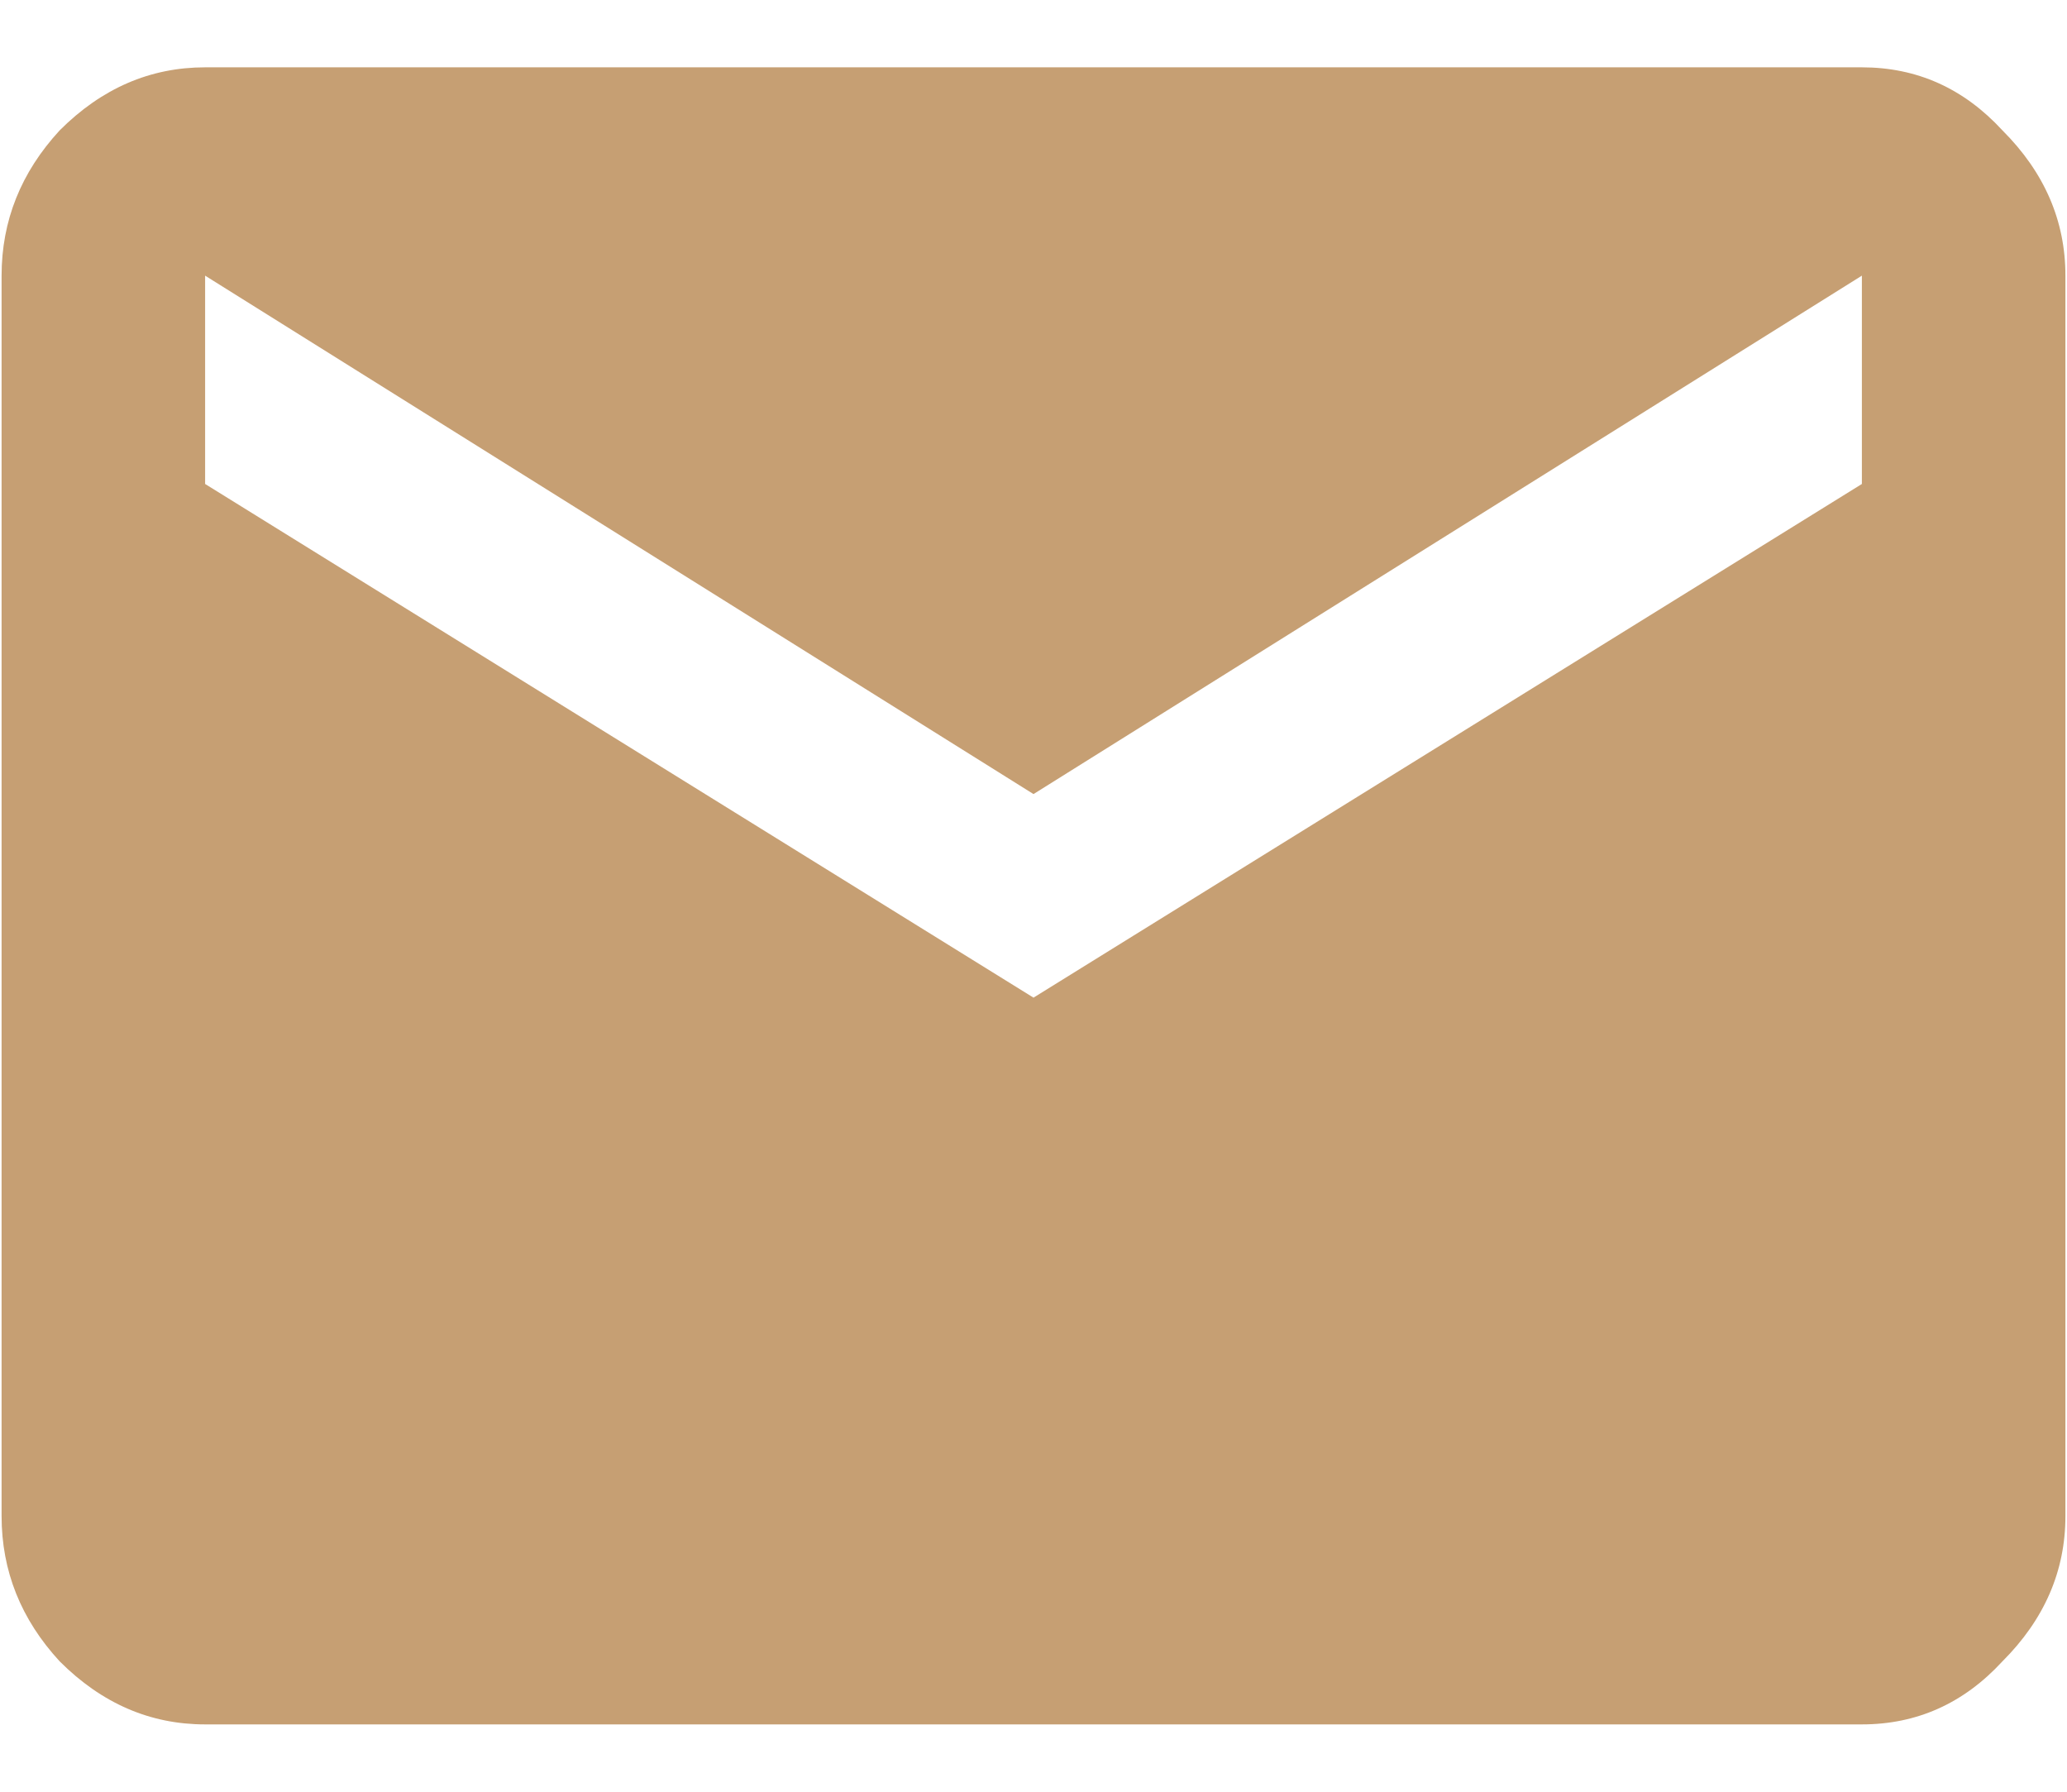
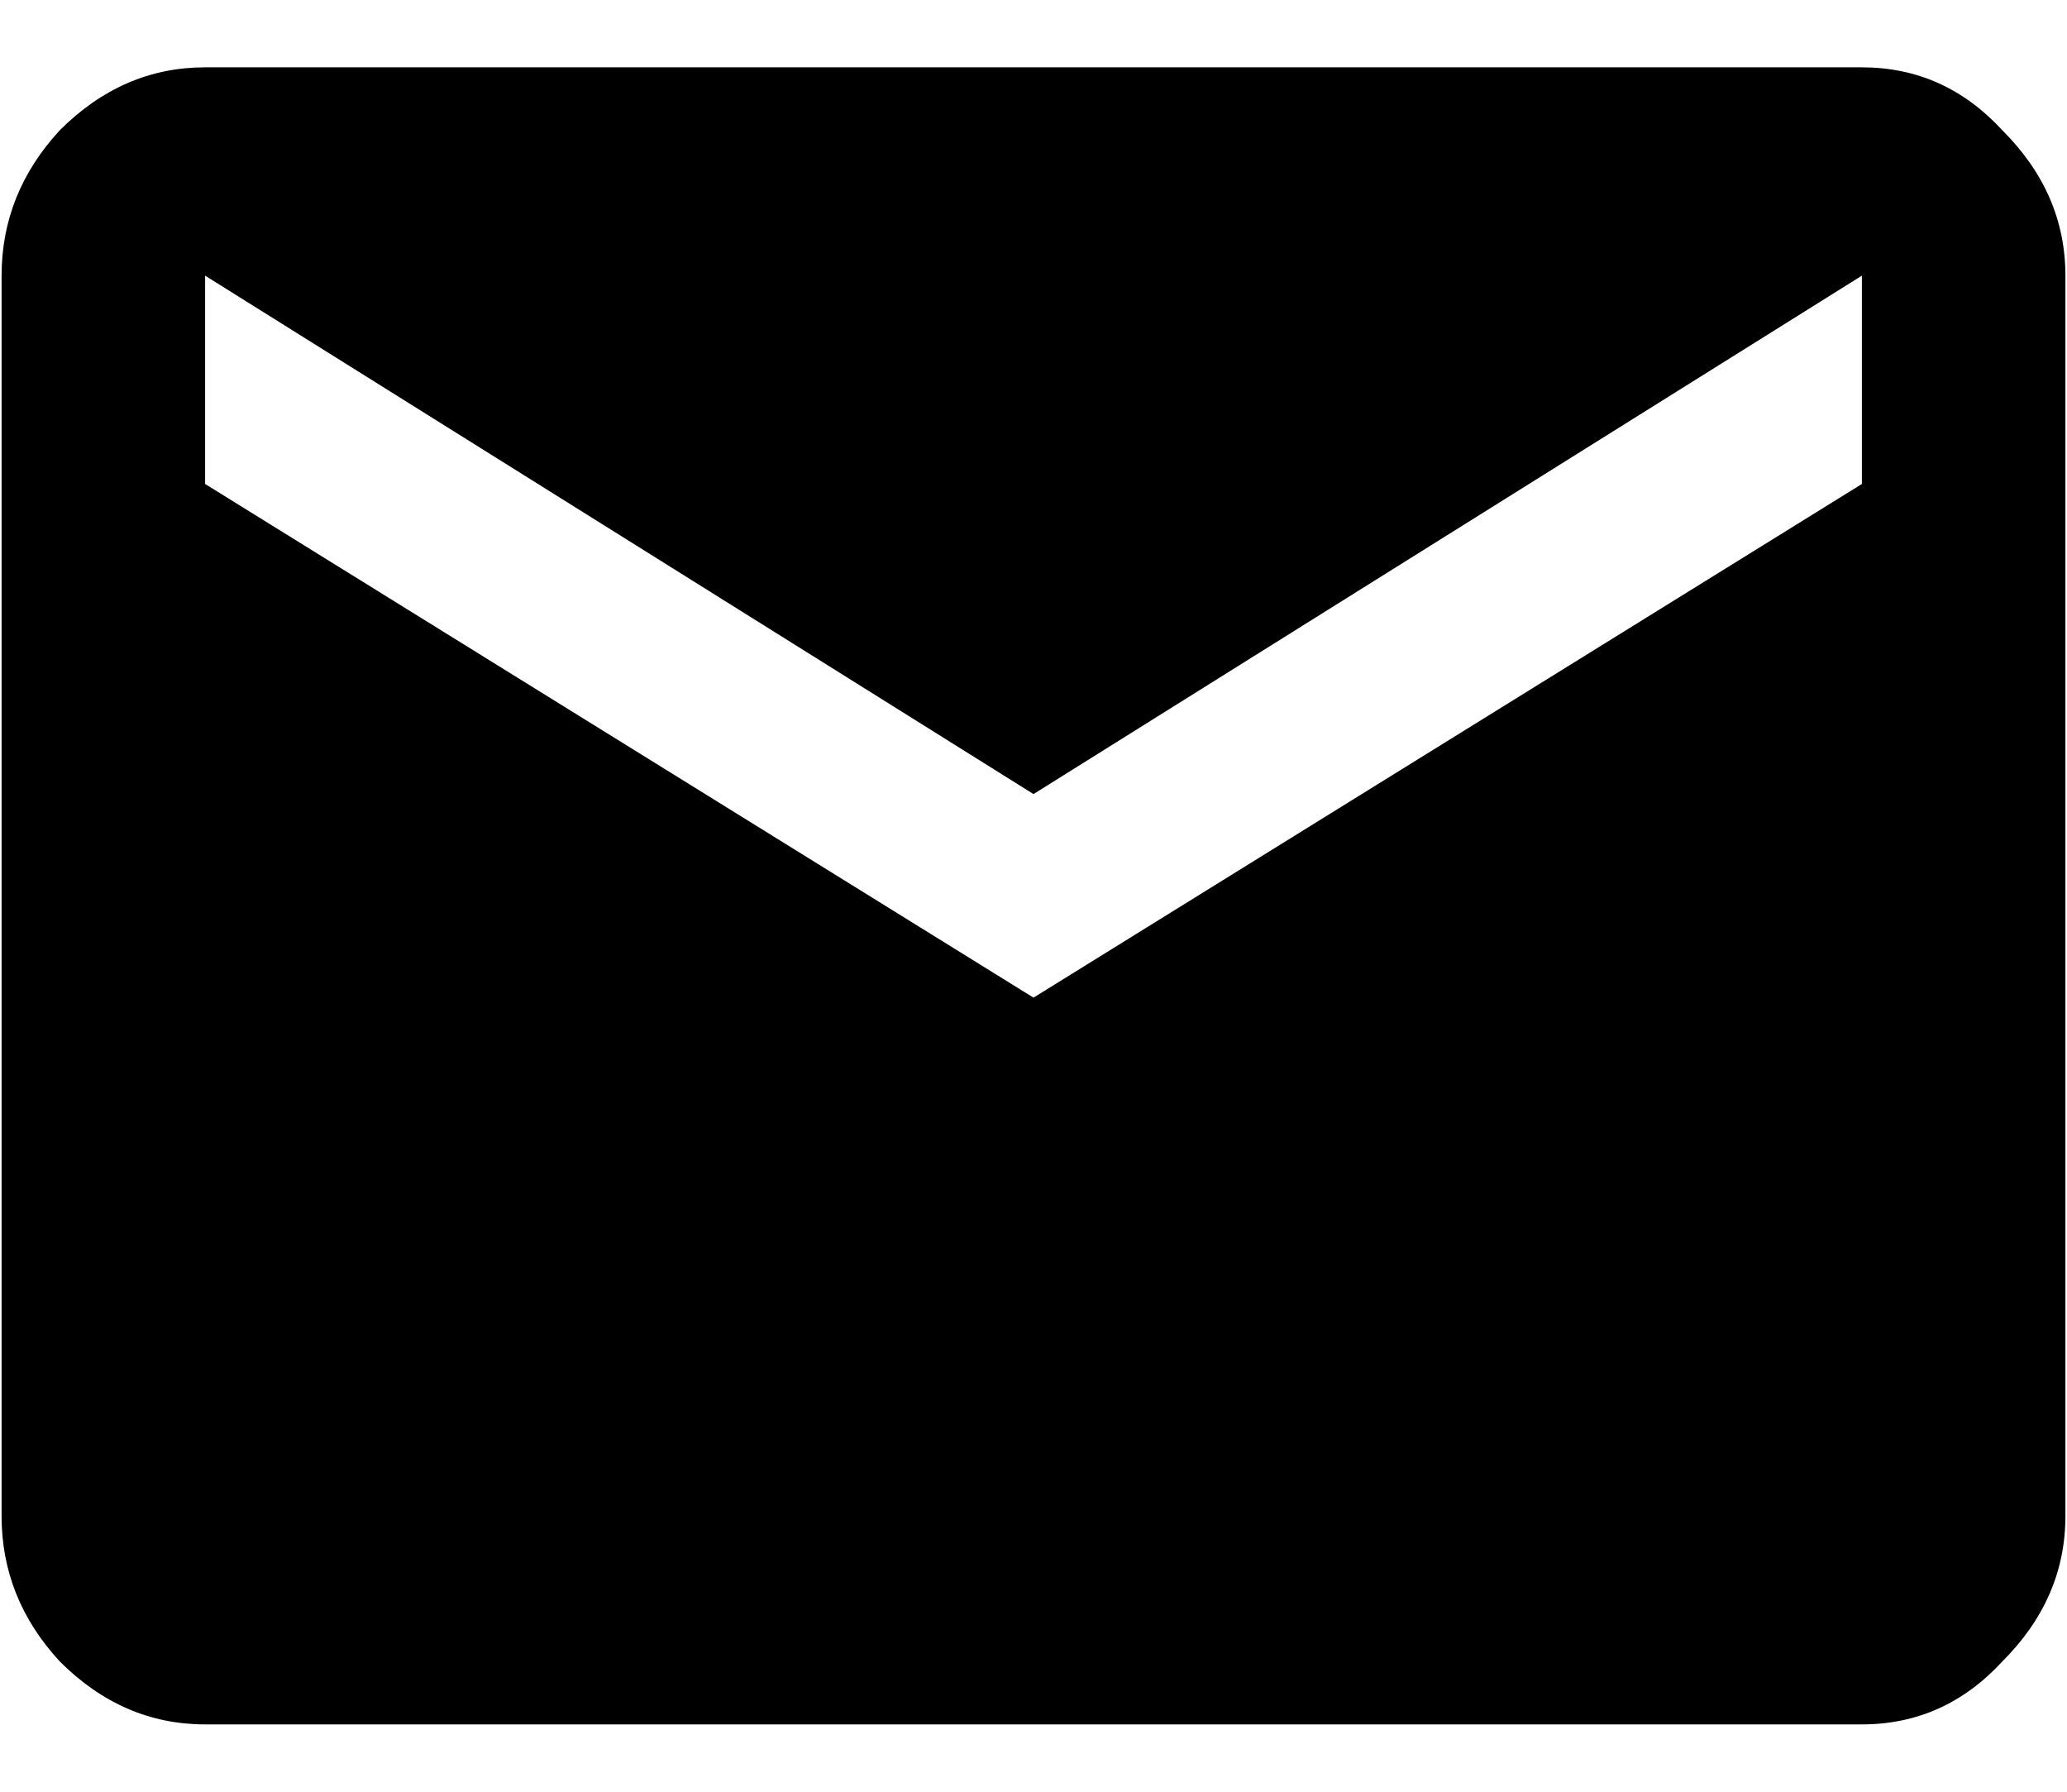
- <svg xmlns="http://www.w3.org/2000/svg" width="30" height="26" viewBox="0 0 30 26" fill="none">
-   <path d="M27.023 7.023V4L15 11.523L2.977 4V7.023L15 14.477L27.023 7.023ZM27.023 0.977C27.82 0.977 28.5 1.281 29.062 1.891C29.672 2.5 29.977 3.203 29.977 4V22C29.977 22.797 29.672 23.5 29.062 24.109C28.5 24.719 27.82 25.023 27.023 25.023H2.977C2.18 25.023 1.477 24.719 0.867 24.109C0.305 23.5 0.023 22.797 0.023 22V4C0.023 3.203 0.305 2.5 0.867 1.891C1.477 1.281 2.18 0.977 2.977 0.977H27.023Z" fill="#C69F73" />
+ <svg xmlns="http://www.w3.org/2000/svg" width="30" height="26" viewBox="0 0 30 26">
+   <path d="M27.023 7.023V4L15 11.523L2.977 4V7.023L15 14.477L27.023 7.023ZM27.023 0.977C27.82 0.977 28.5 1.281 29.062 1.891C29.672 2.5 29.977 3.203 29.977 4V22C29.977 22.797 29.672 23.5 29.062 24.109C28.5 24.719 27.82 25.023 27.023 25.023H2.977C2.18 25.023 1.477 24.719 0.867 24.109C0.305 23.5 0.023 22.797 0.023 22V4C0.023 3.203 0.305 2.5 0.867 1.891C1.477 1.281 2.18 0.977 2.977 0.977H27.023Z" />
</svg>
